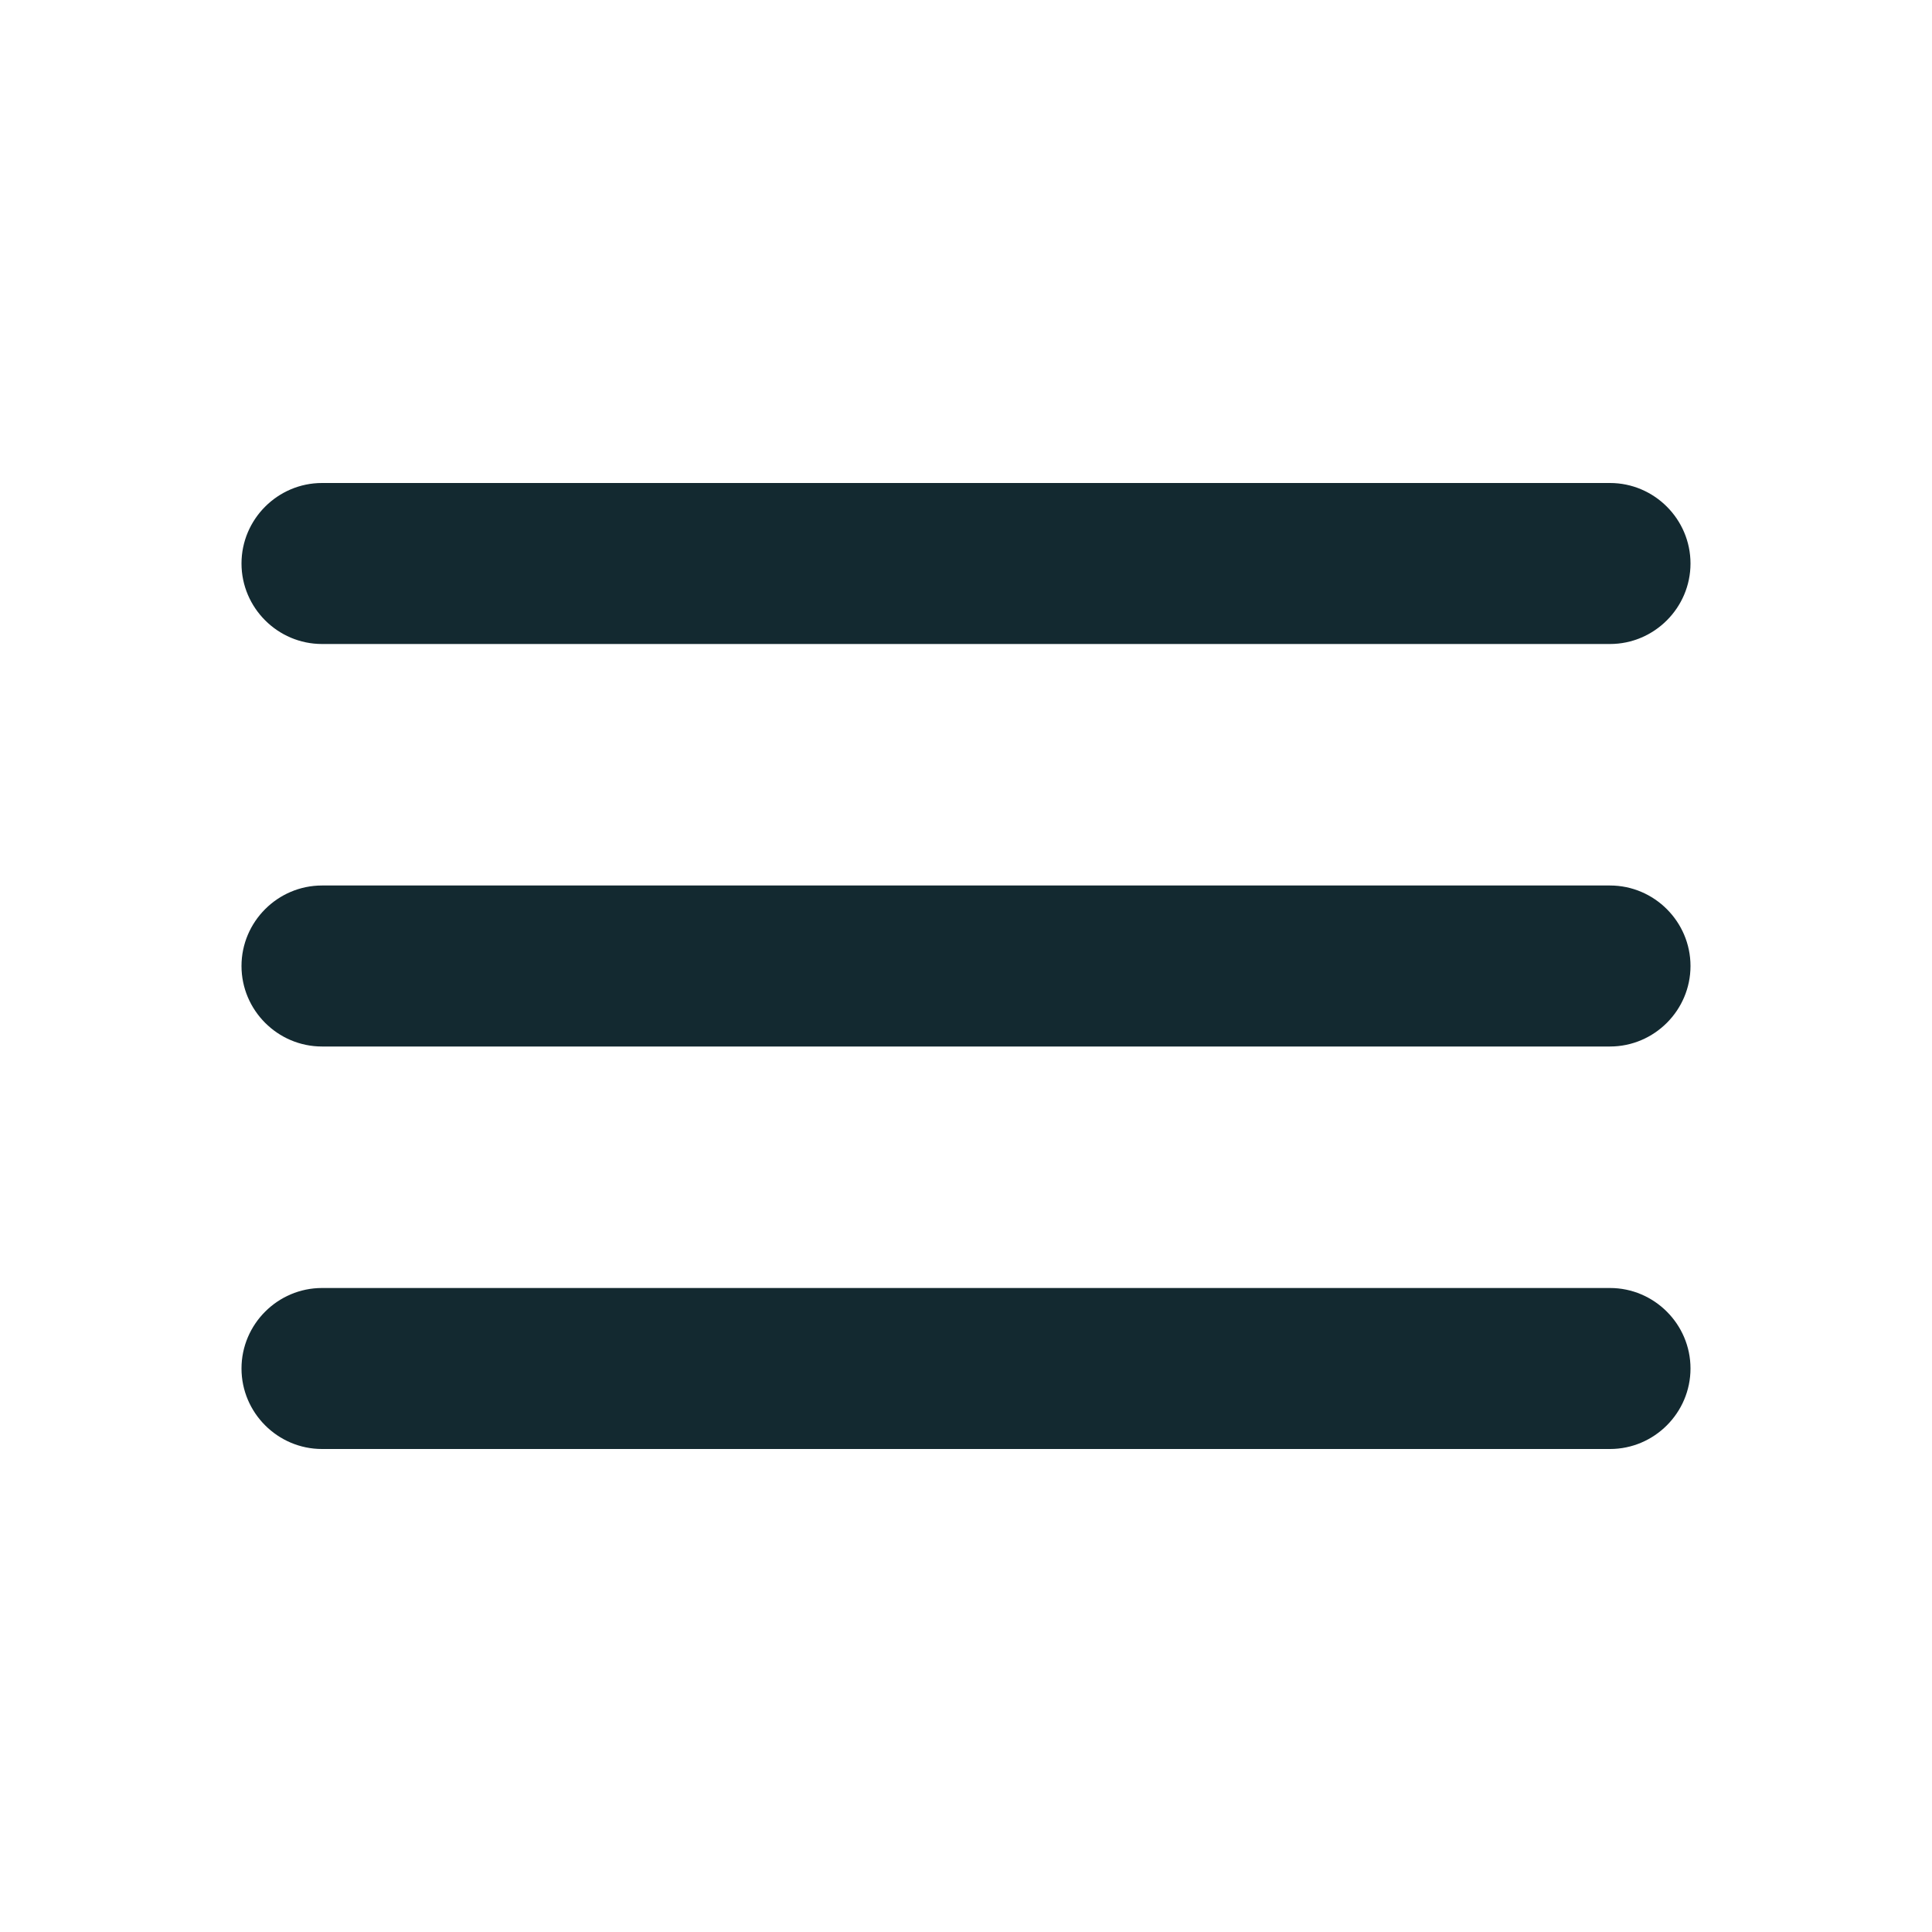
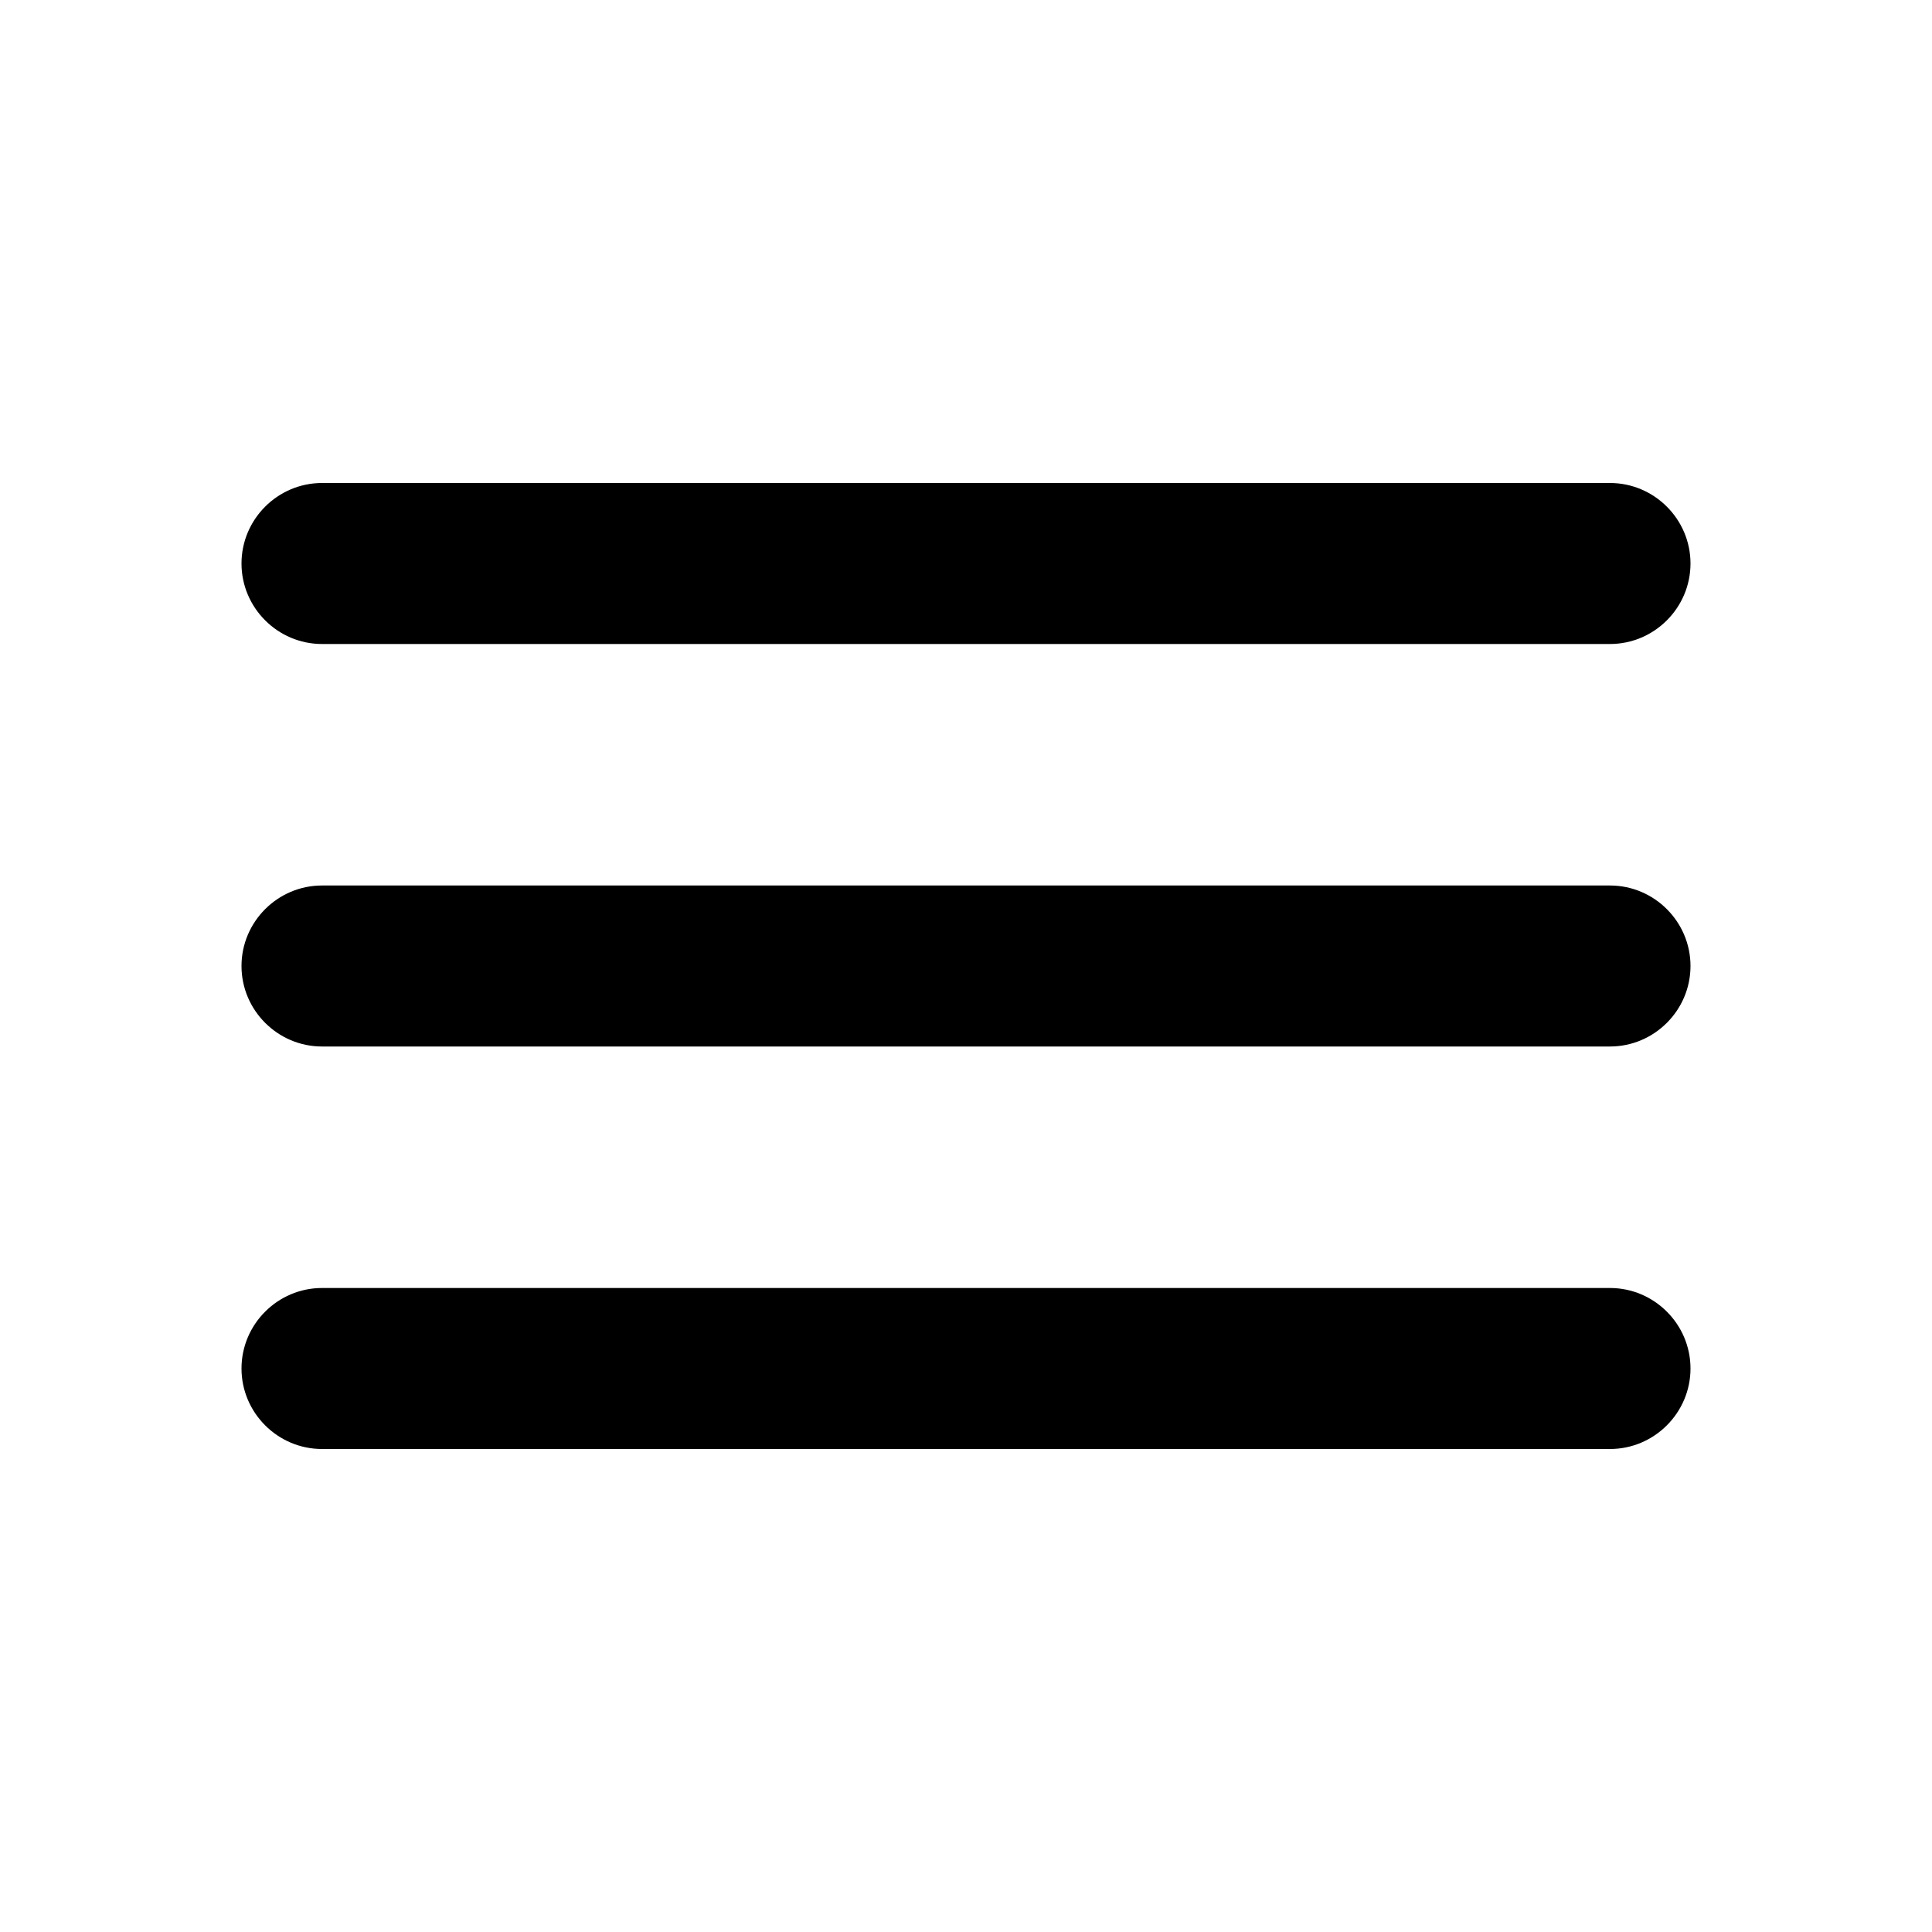
<svg xmlns="http://www.w3.org/2000/svg" width="24" height="24" viewBox="0 0 24 24" fill="none">
-   <path d="M4 18H20C20.55 18 21 17.55 21 17C21 16.45 20.55 16 20 16H4C3.45 16 3 16.45 3 17C3 17.55 3.45 18 4 18ZM4 13H20C20.55 13 21 12.55 21 12C21 11.45 20.55 11 20 11H4C3.45 11 3 11.45 3 12C3 12.55 3.45 13 4 13ZM3 7C3 7.55 3.45 8 4 8H20C20.55 8 21 7.55 21 7C21 6.45 20.55 6 20 6H4C3.45 6 3 6.45 3 7Z" fill="#132930" />
+   <path d="M4 18H20C20.55 18 21 17.55 21 17C21 16.45 20.55 16 20 16H4C3.45 16 3 16.45 3 17C3 17.55 3.45 18 4 18ZM4 13H20C20.55 13 21 12.55 21 12C21 11.45 20.55 11 20 11H4C3.45 11 3 11.45 3 12C3 12.55 3.45 13 4 13ZM3 7C3 7.55 3.45 8 4 8H20C20.55 8 21 7.55 21 7C21 6.45 20.55 6 20 6H4C3.45 6 3 6.45 3 7Z" fill="currentColor" />
</svg>
